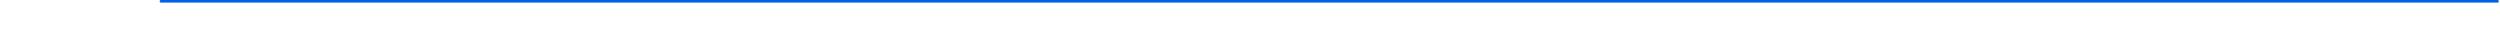
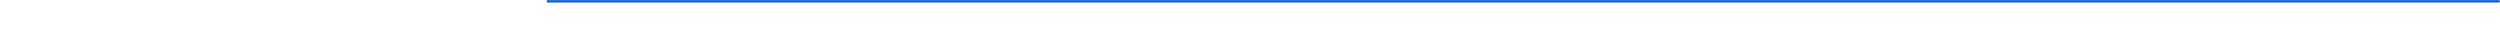
- <svg xmlns="http://www.w3.org/2000/svg" width="1920" height="30" viewBox="0 0 508 7.937" version="1.1" id="svg5">
+ <svg xmlns="http://www.w3.org/2000/svg" width="1920" height="36" viewBox="0 0 508 9.525" version="1.1" id="svg5">
  <defs id="defs2">
    <clipPath clipPathUnits="userSpaceOnUse" id="clipPath1368">
      <rect style="fill:#00ffff;fill-opacity:0.5;fill-rule:evenodd;stroke:none;stroke-width:0.284" id="rect1370" width="52.917" height="7.938" x="227.542" y="9.26" />
    </clipPath>
  </defs>
-   <g id="layer1" transform="translate(0,-9.260417)">
-     <path style="fill:none;fill-opacity:0.5;stroke:#0061e5;stroke-width:0.529;stroke-linecap:round;stroke-linejoin:miter;stroke-miterlimit:4;stroke-dasharray:none;stroke-opacity:1;paint-order:stroke markers fill" d="M 507.5,9.525 H 32.702" id="path957" />
+   <g id="layer1" transform="translate(-0.00741779,-27.78125)">
+     <path style="fill:none;fill-opacity:0.5;stroke:#0061e5;stroke-width:0.484;stroke-linecap:round;stroke-linejoin:miter;stroke-miterlimit:4;stroke-dasharray:none;stroke-opacity:1;paint-order:stroke markers fill" d="M 507.766,28.055 H 111.324" id="path957" />
  </g>
</svg>
